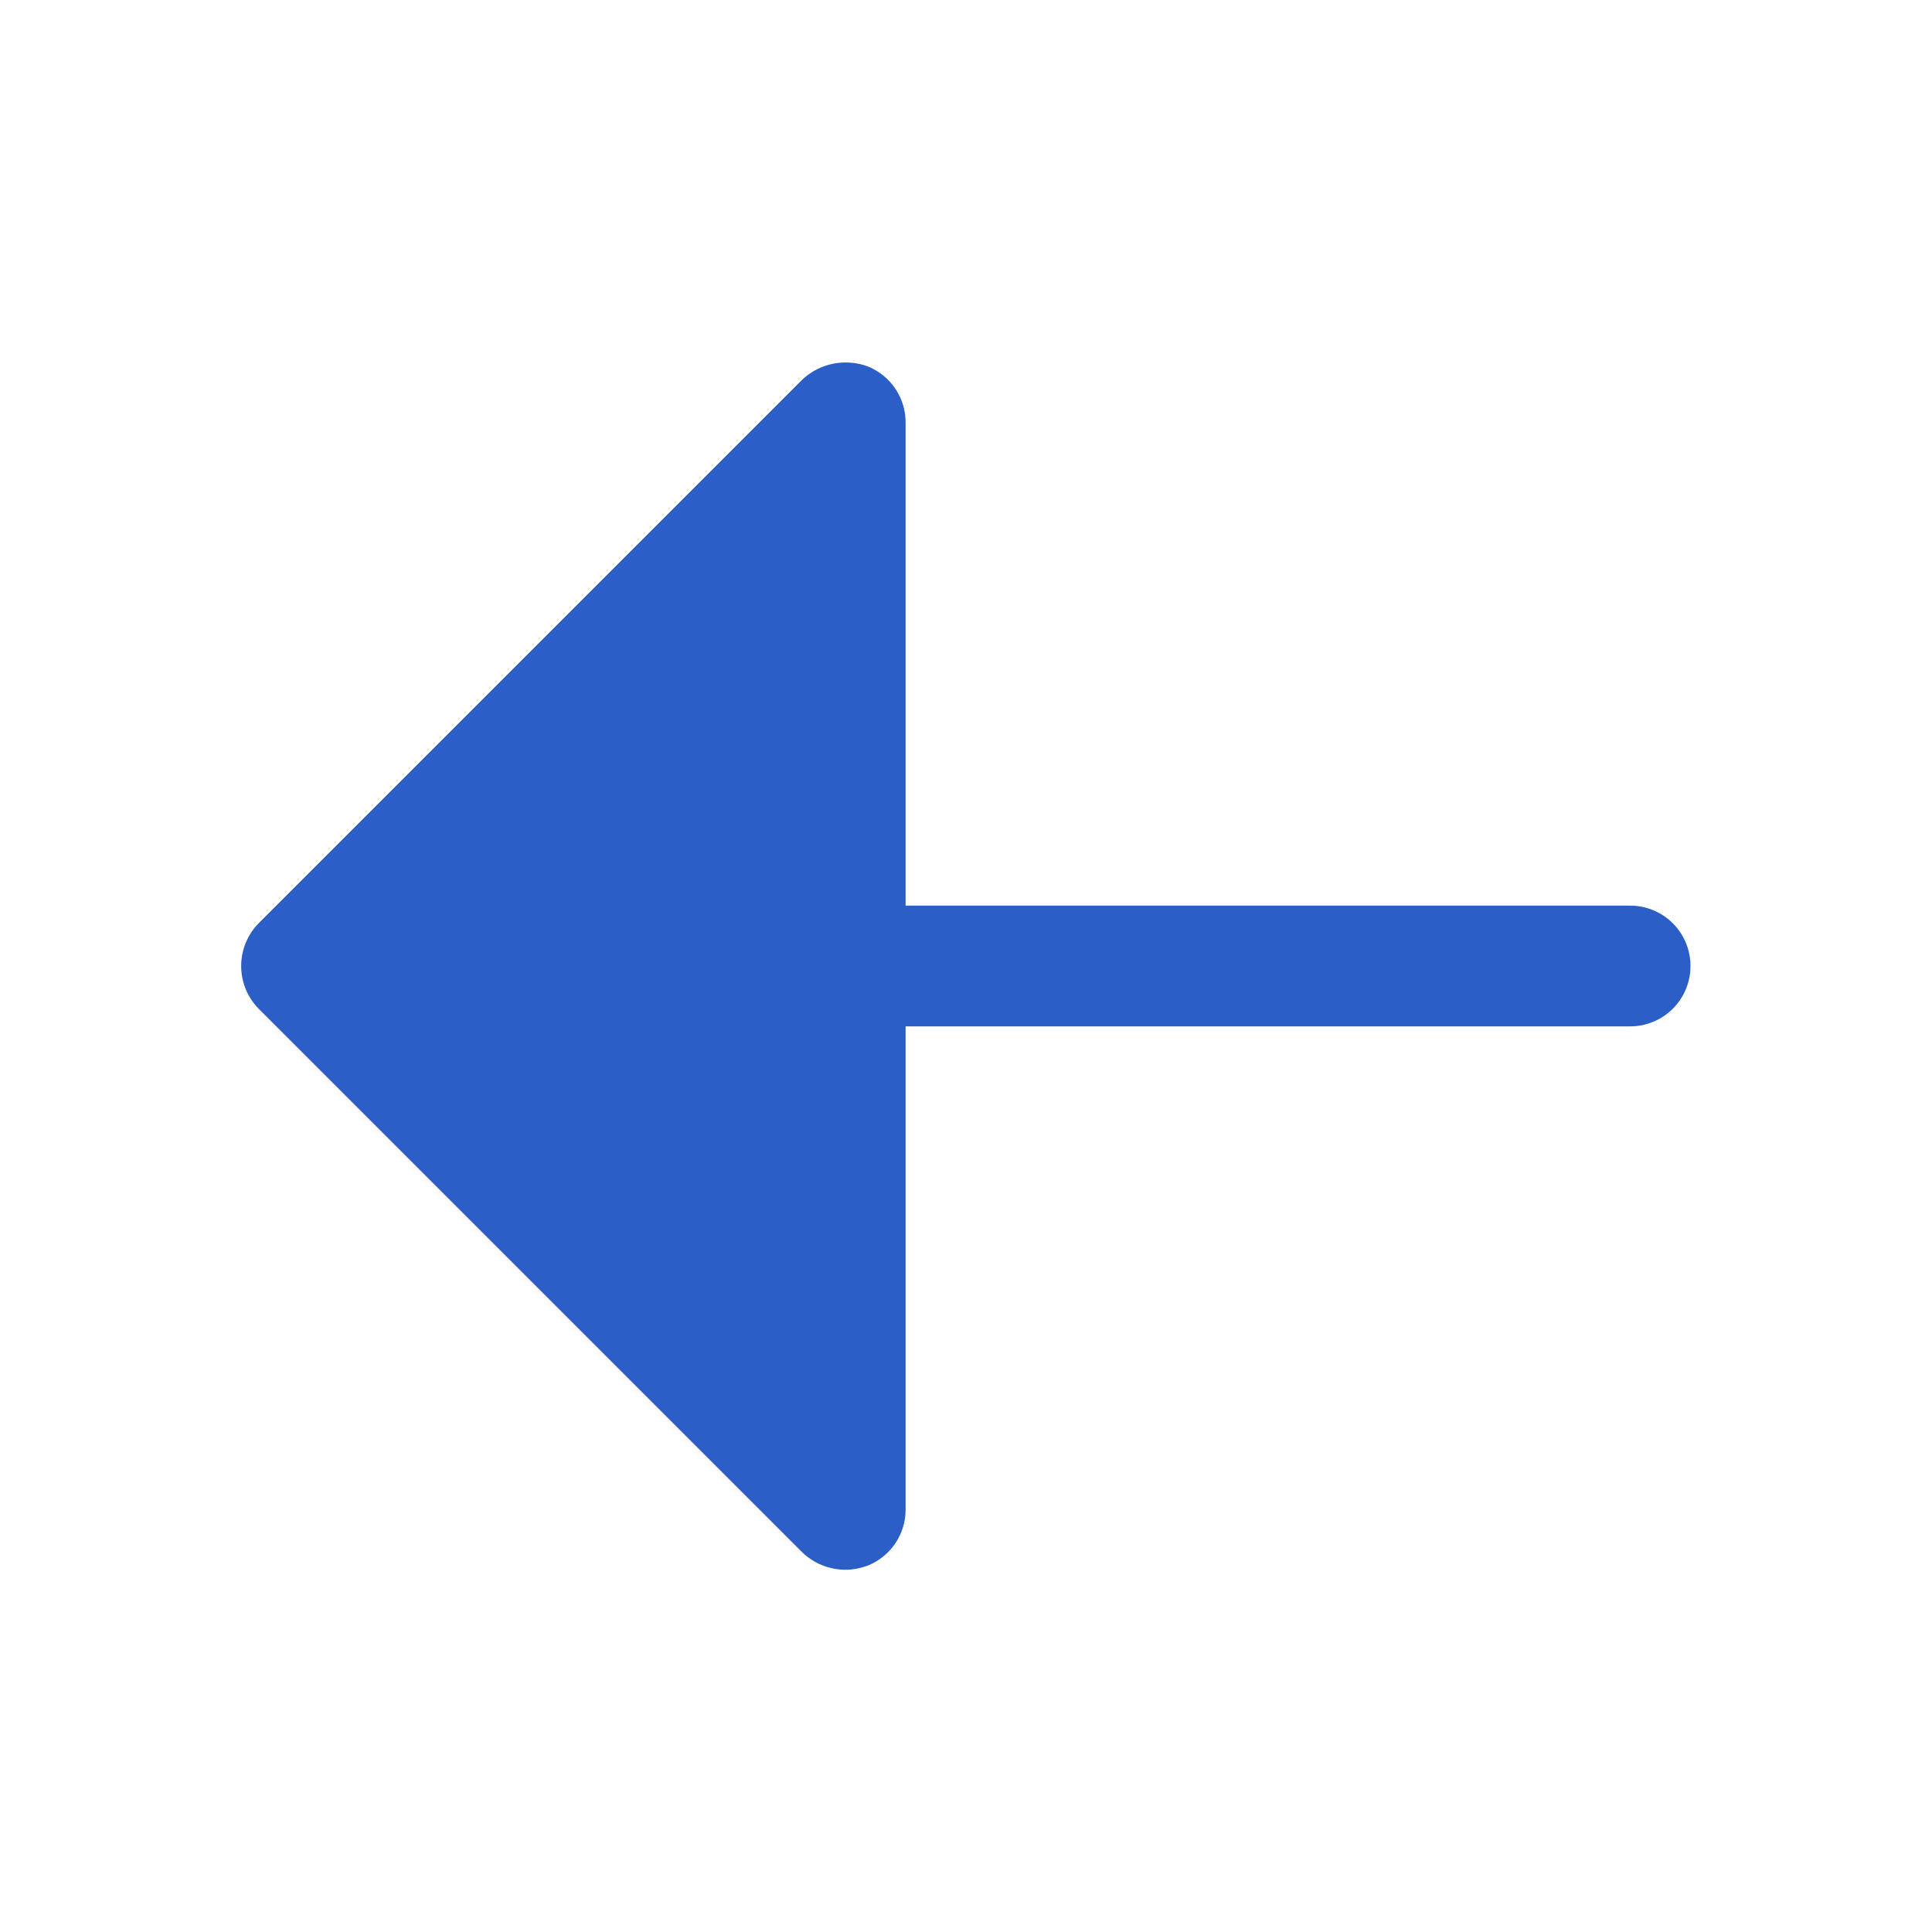
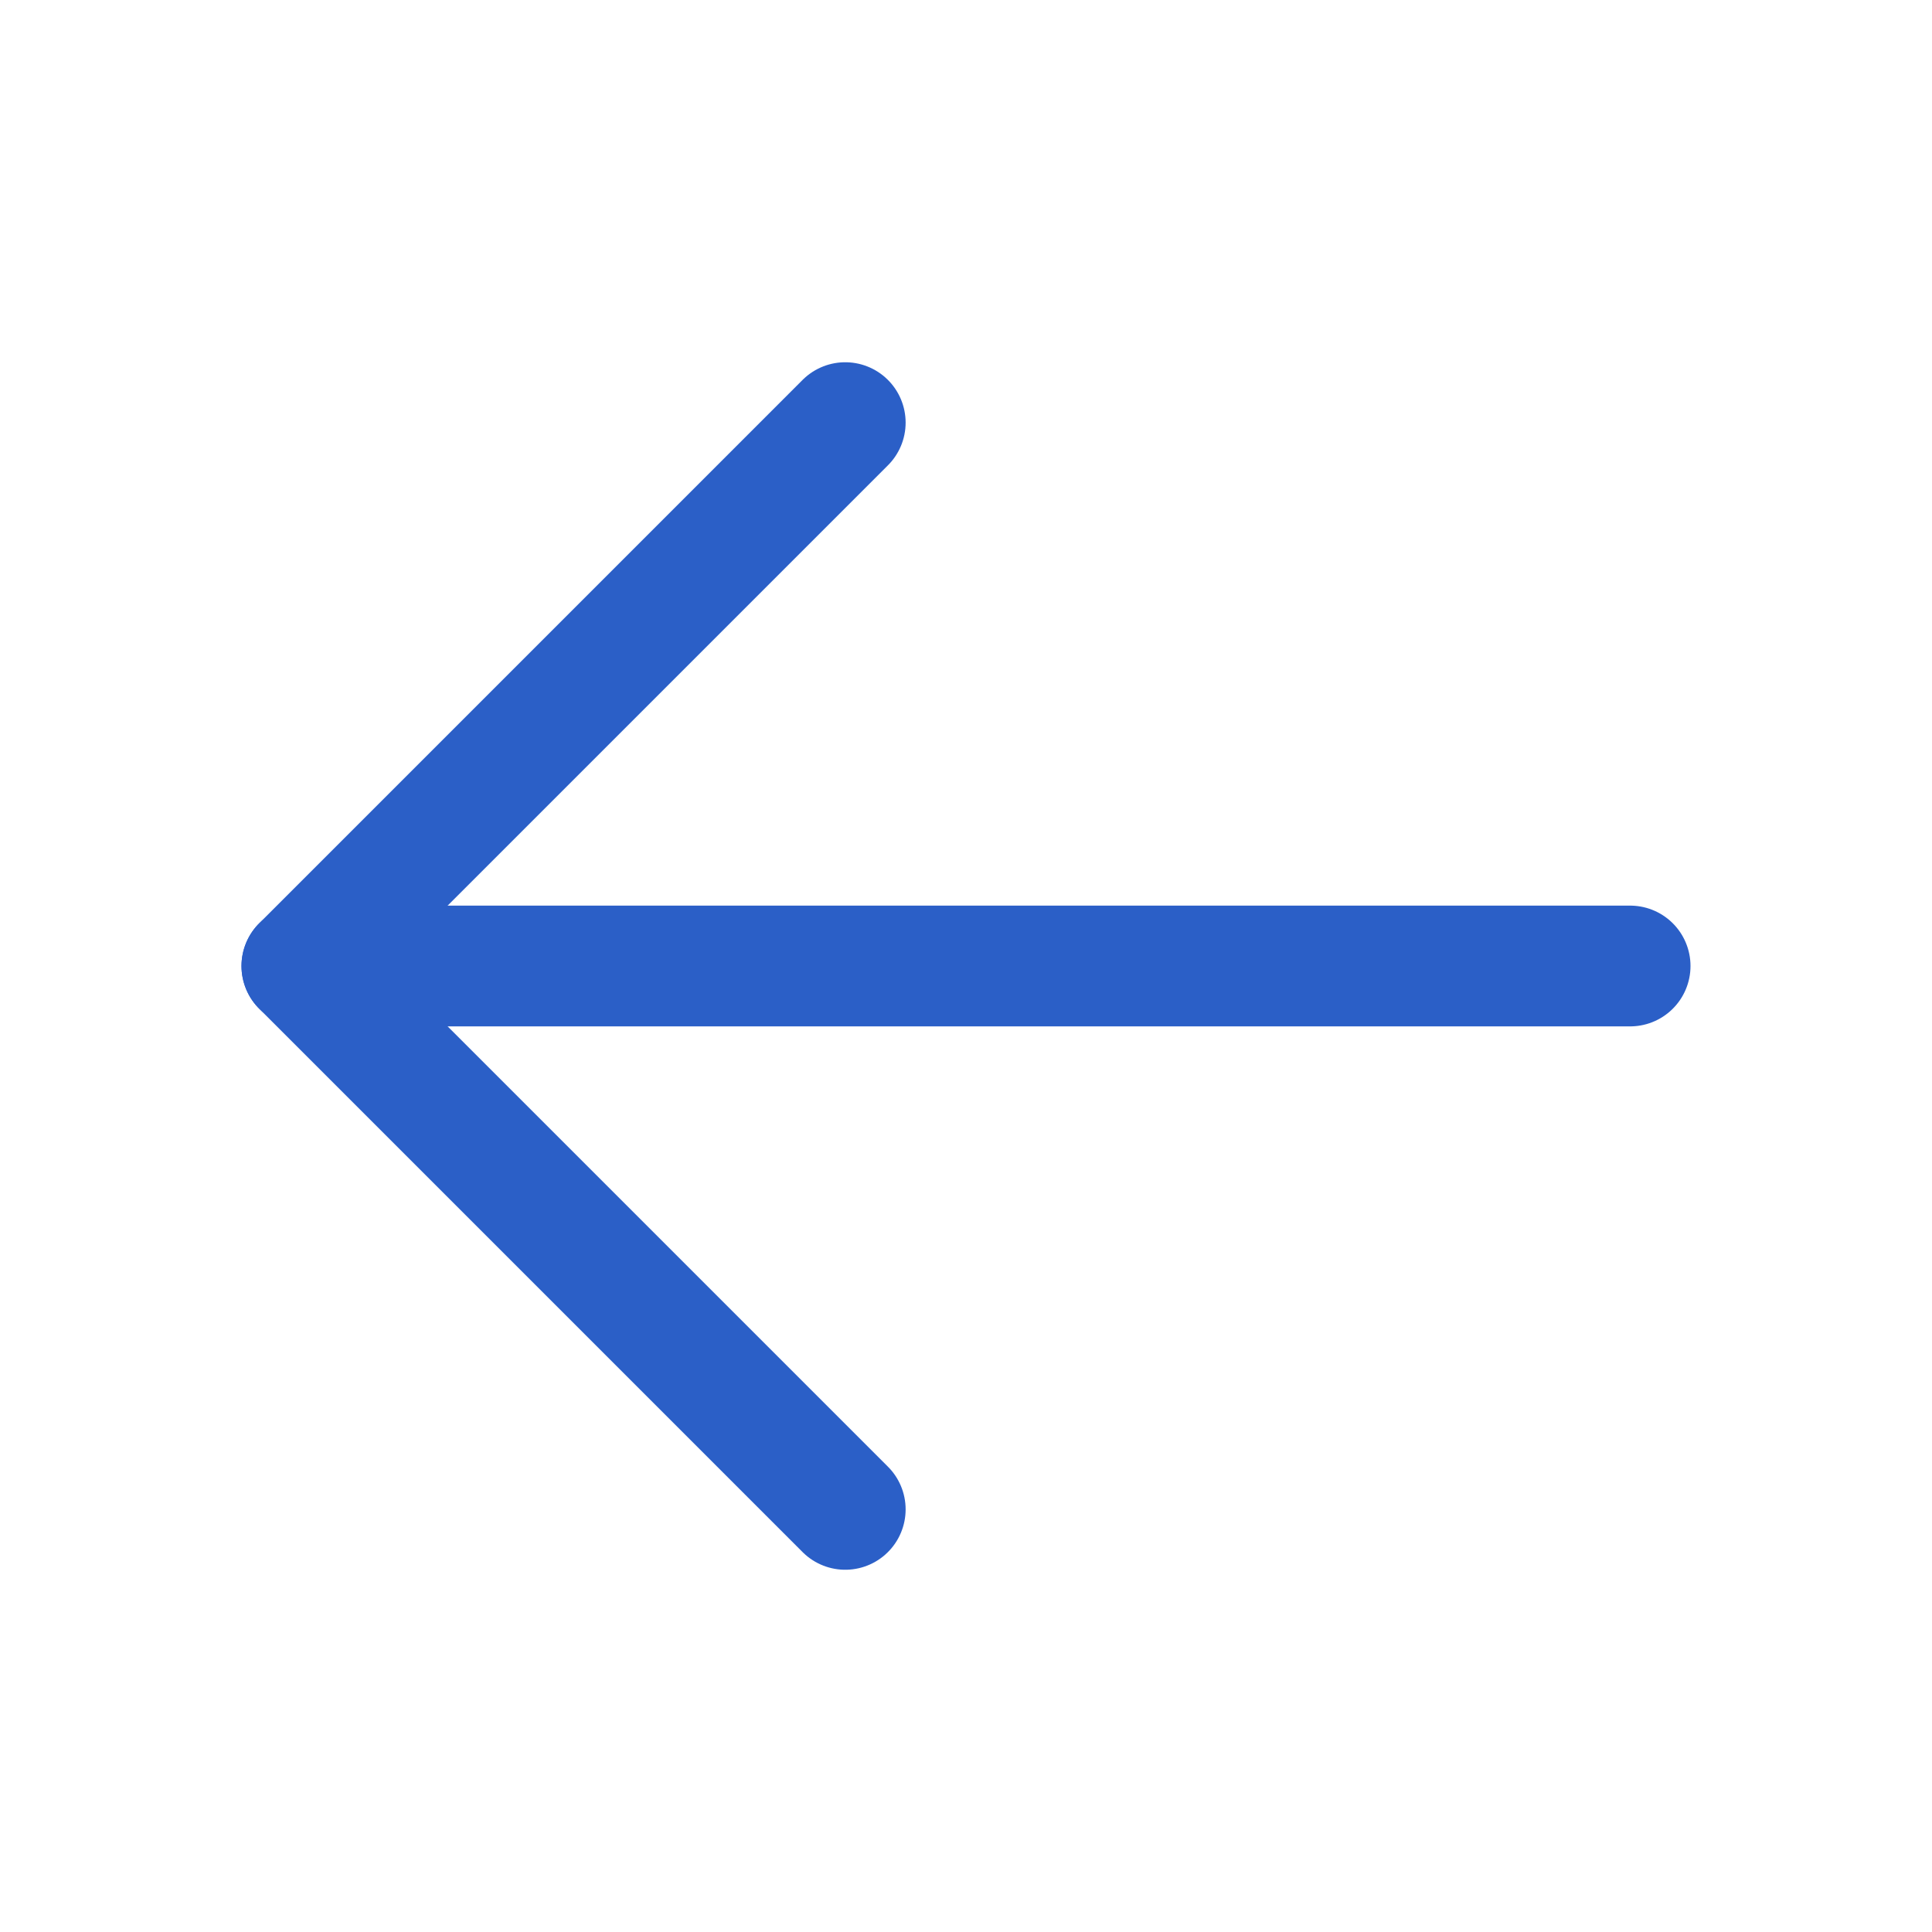
<svg xmlns="http://www.w3.org/2000/svg" width="24" height="24" viewBox="0 0 24 24" fill="none">
-   <g id="ArrowLeft">
-     <path id="Vector" d="M21 12C21 12.199 20.921 12.39 20.781 12.53C20.64 12.671 20.449 12.75 20.25 12.75H11.25V18.75C11.251 18.898 11.207 19.043 11.126 19.166C11.044 19.29 10.927 19.386 10.791 19.444C10.698 19.48 10.6 19.5 10.5 19.5C10.301 19.499 10.11 19.422 9.966 19.284L3.216 12.534C3.075 12.392 2.996 12.2 2.996 12C2.996 11.8 3.075 11.608 3.216 11.466L9.966 4.716C10.074 4.614 10.209 4.545 10.355 4.517C10.501 4.489 10.652 4.502 10.791 4.556C10.927 4.614 11.044 4.71 11.126 4.834C11.207 4.957 11.251 5.102 11.25 5.25V11.25H20.25C20.449 11.25 20.64 11.329 20.781 11.47C20.921 11.61 21 11.801 21 12Z" fill="#2B5FC7" />
-   </g>
+   <path d="M20.25 12H3.75" stroke="#2B5FC7" stroke-width="1.5" stroke-linecap="round" stroke-linejoin="round" />
+   <path d="M10.5 5.25L3.75 12L10.5 18.75" stroke="#2B5FC7" stroke-width="1.5" stroke-linecap="round" stroke-linejoin="round" />
</svg>
